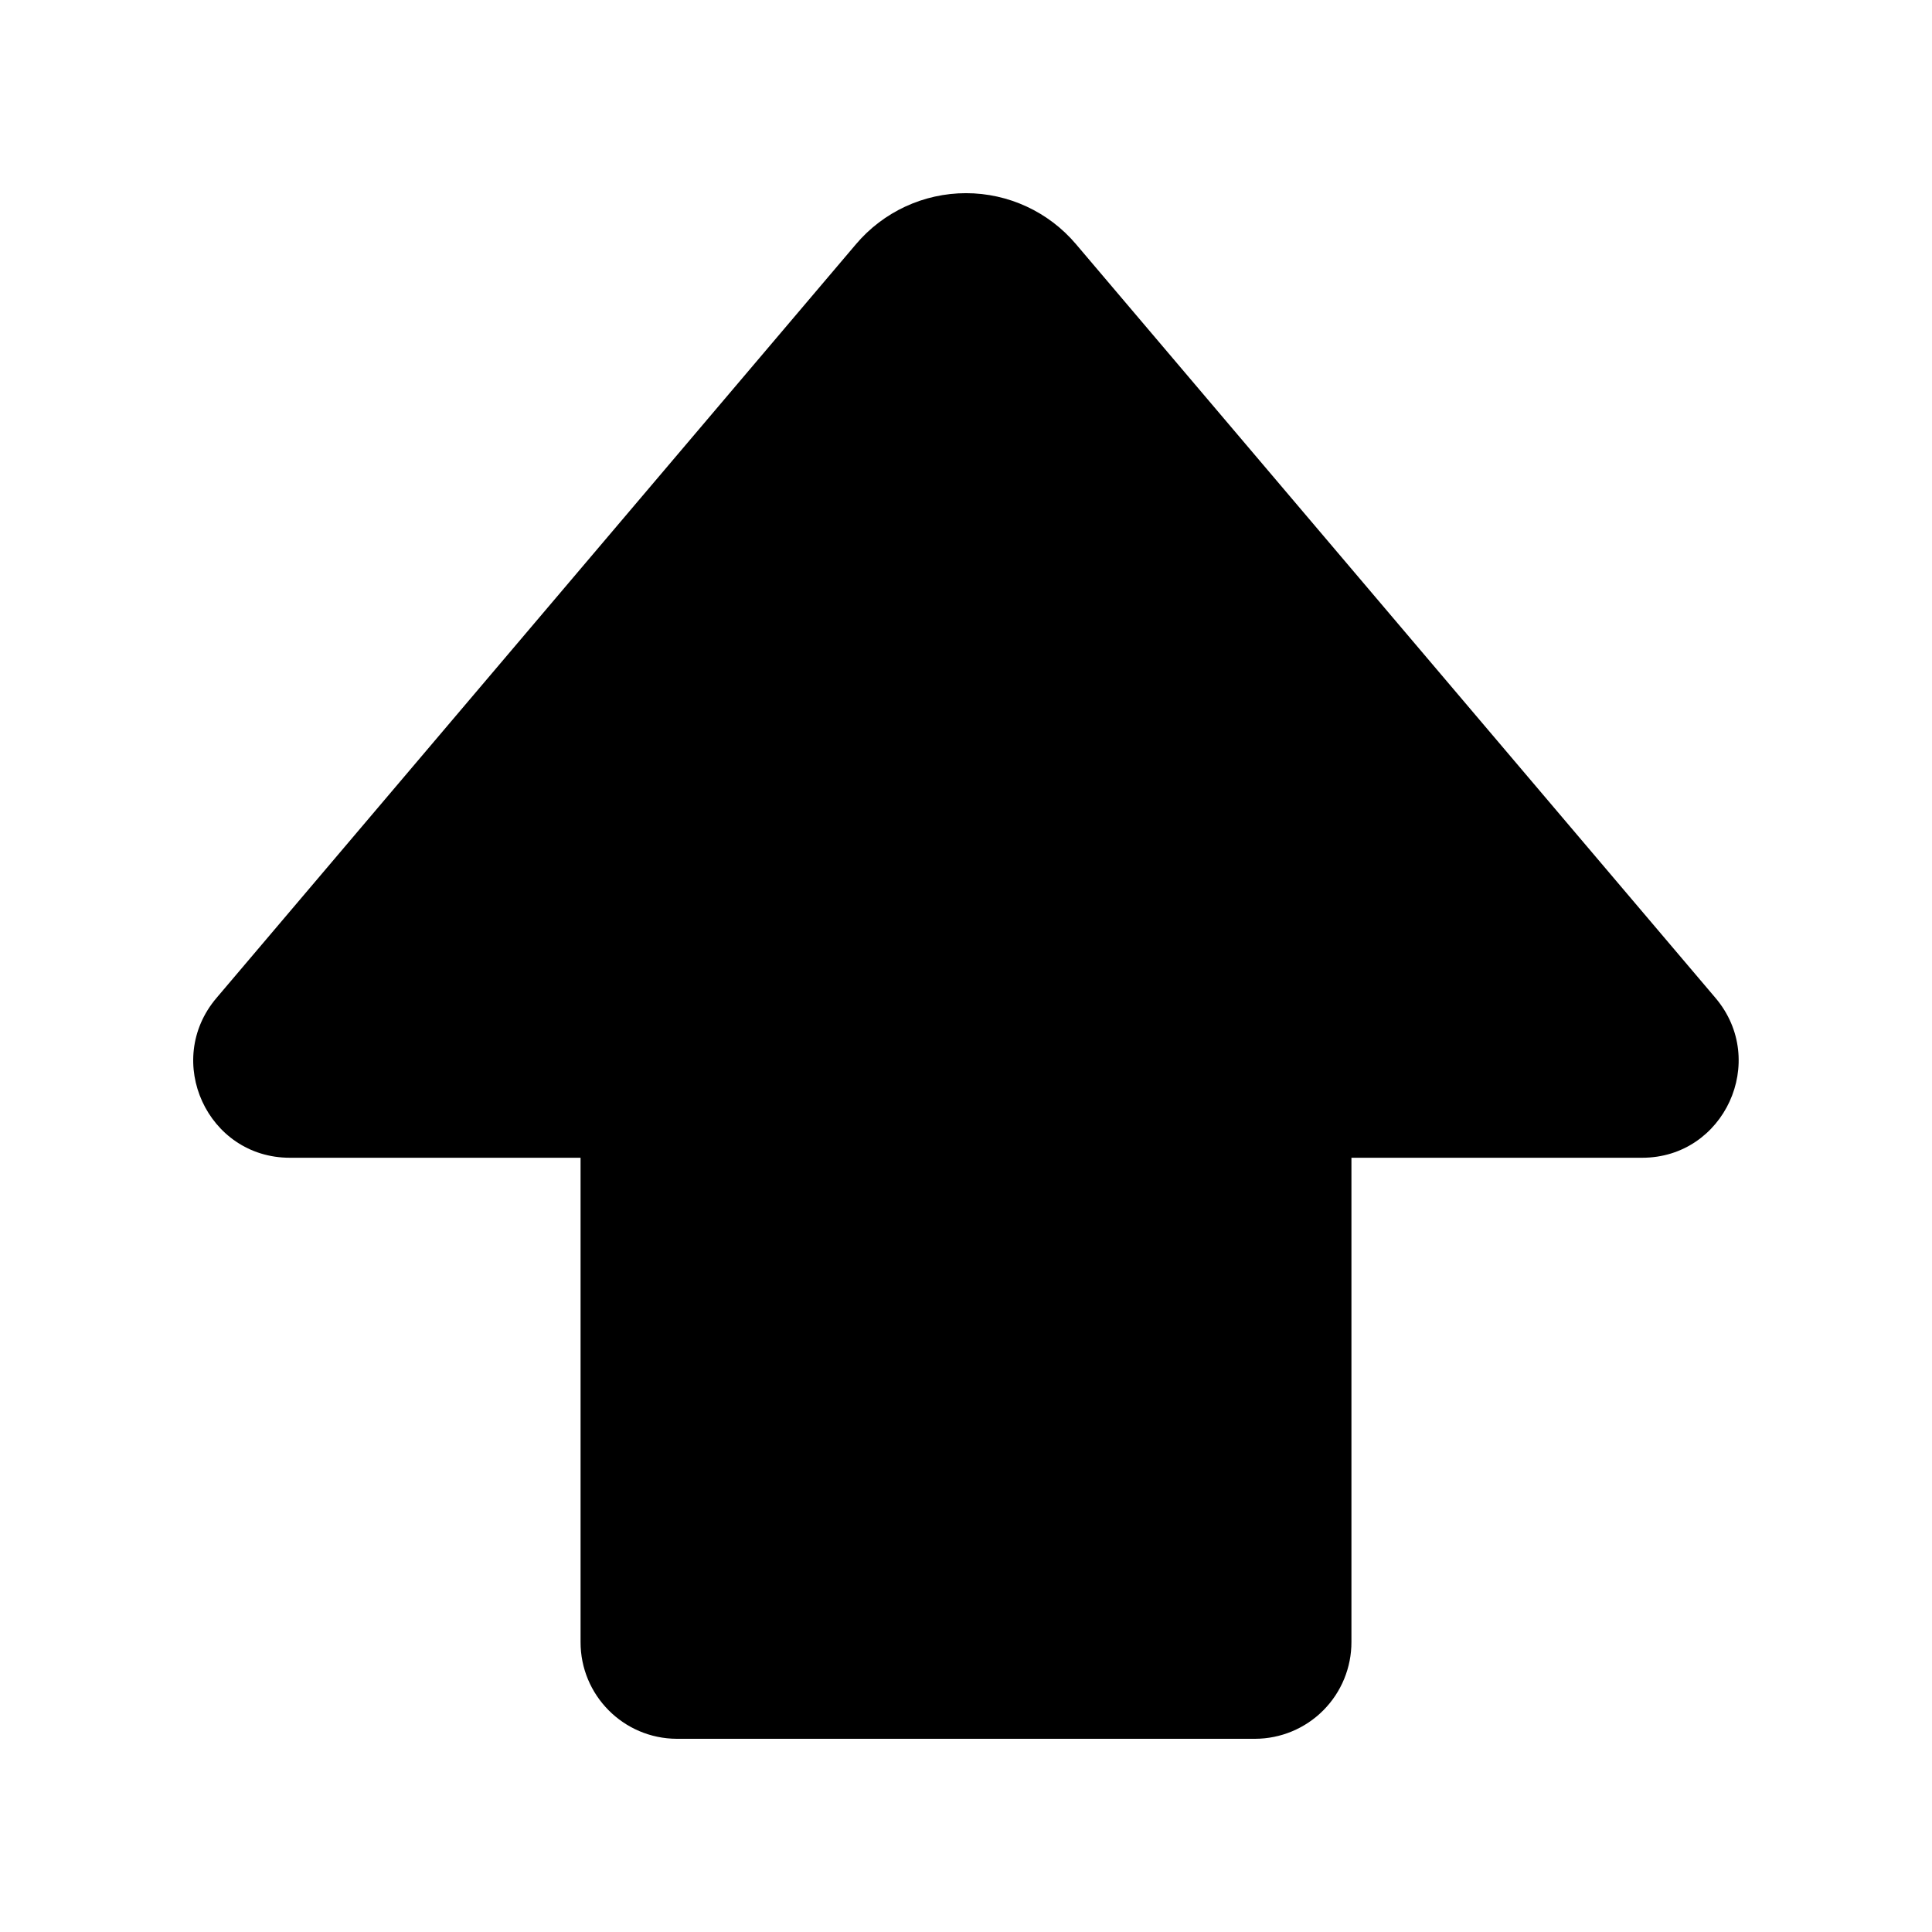
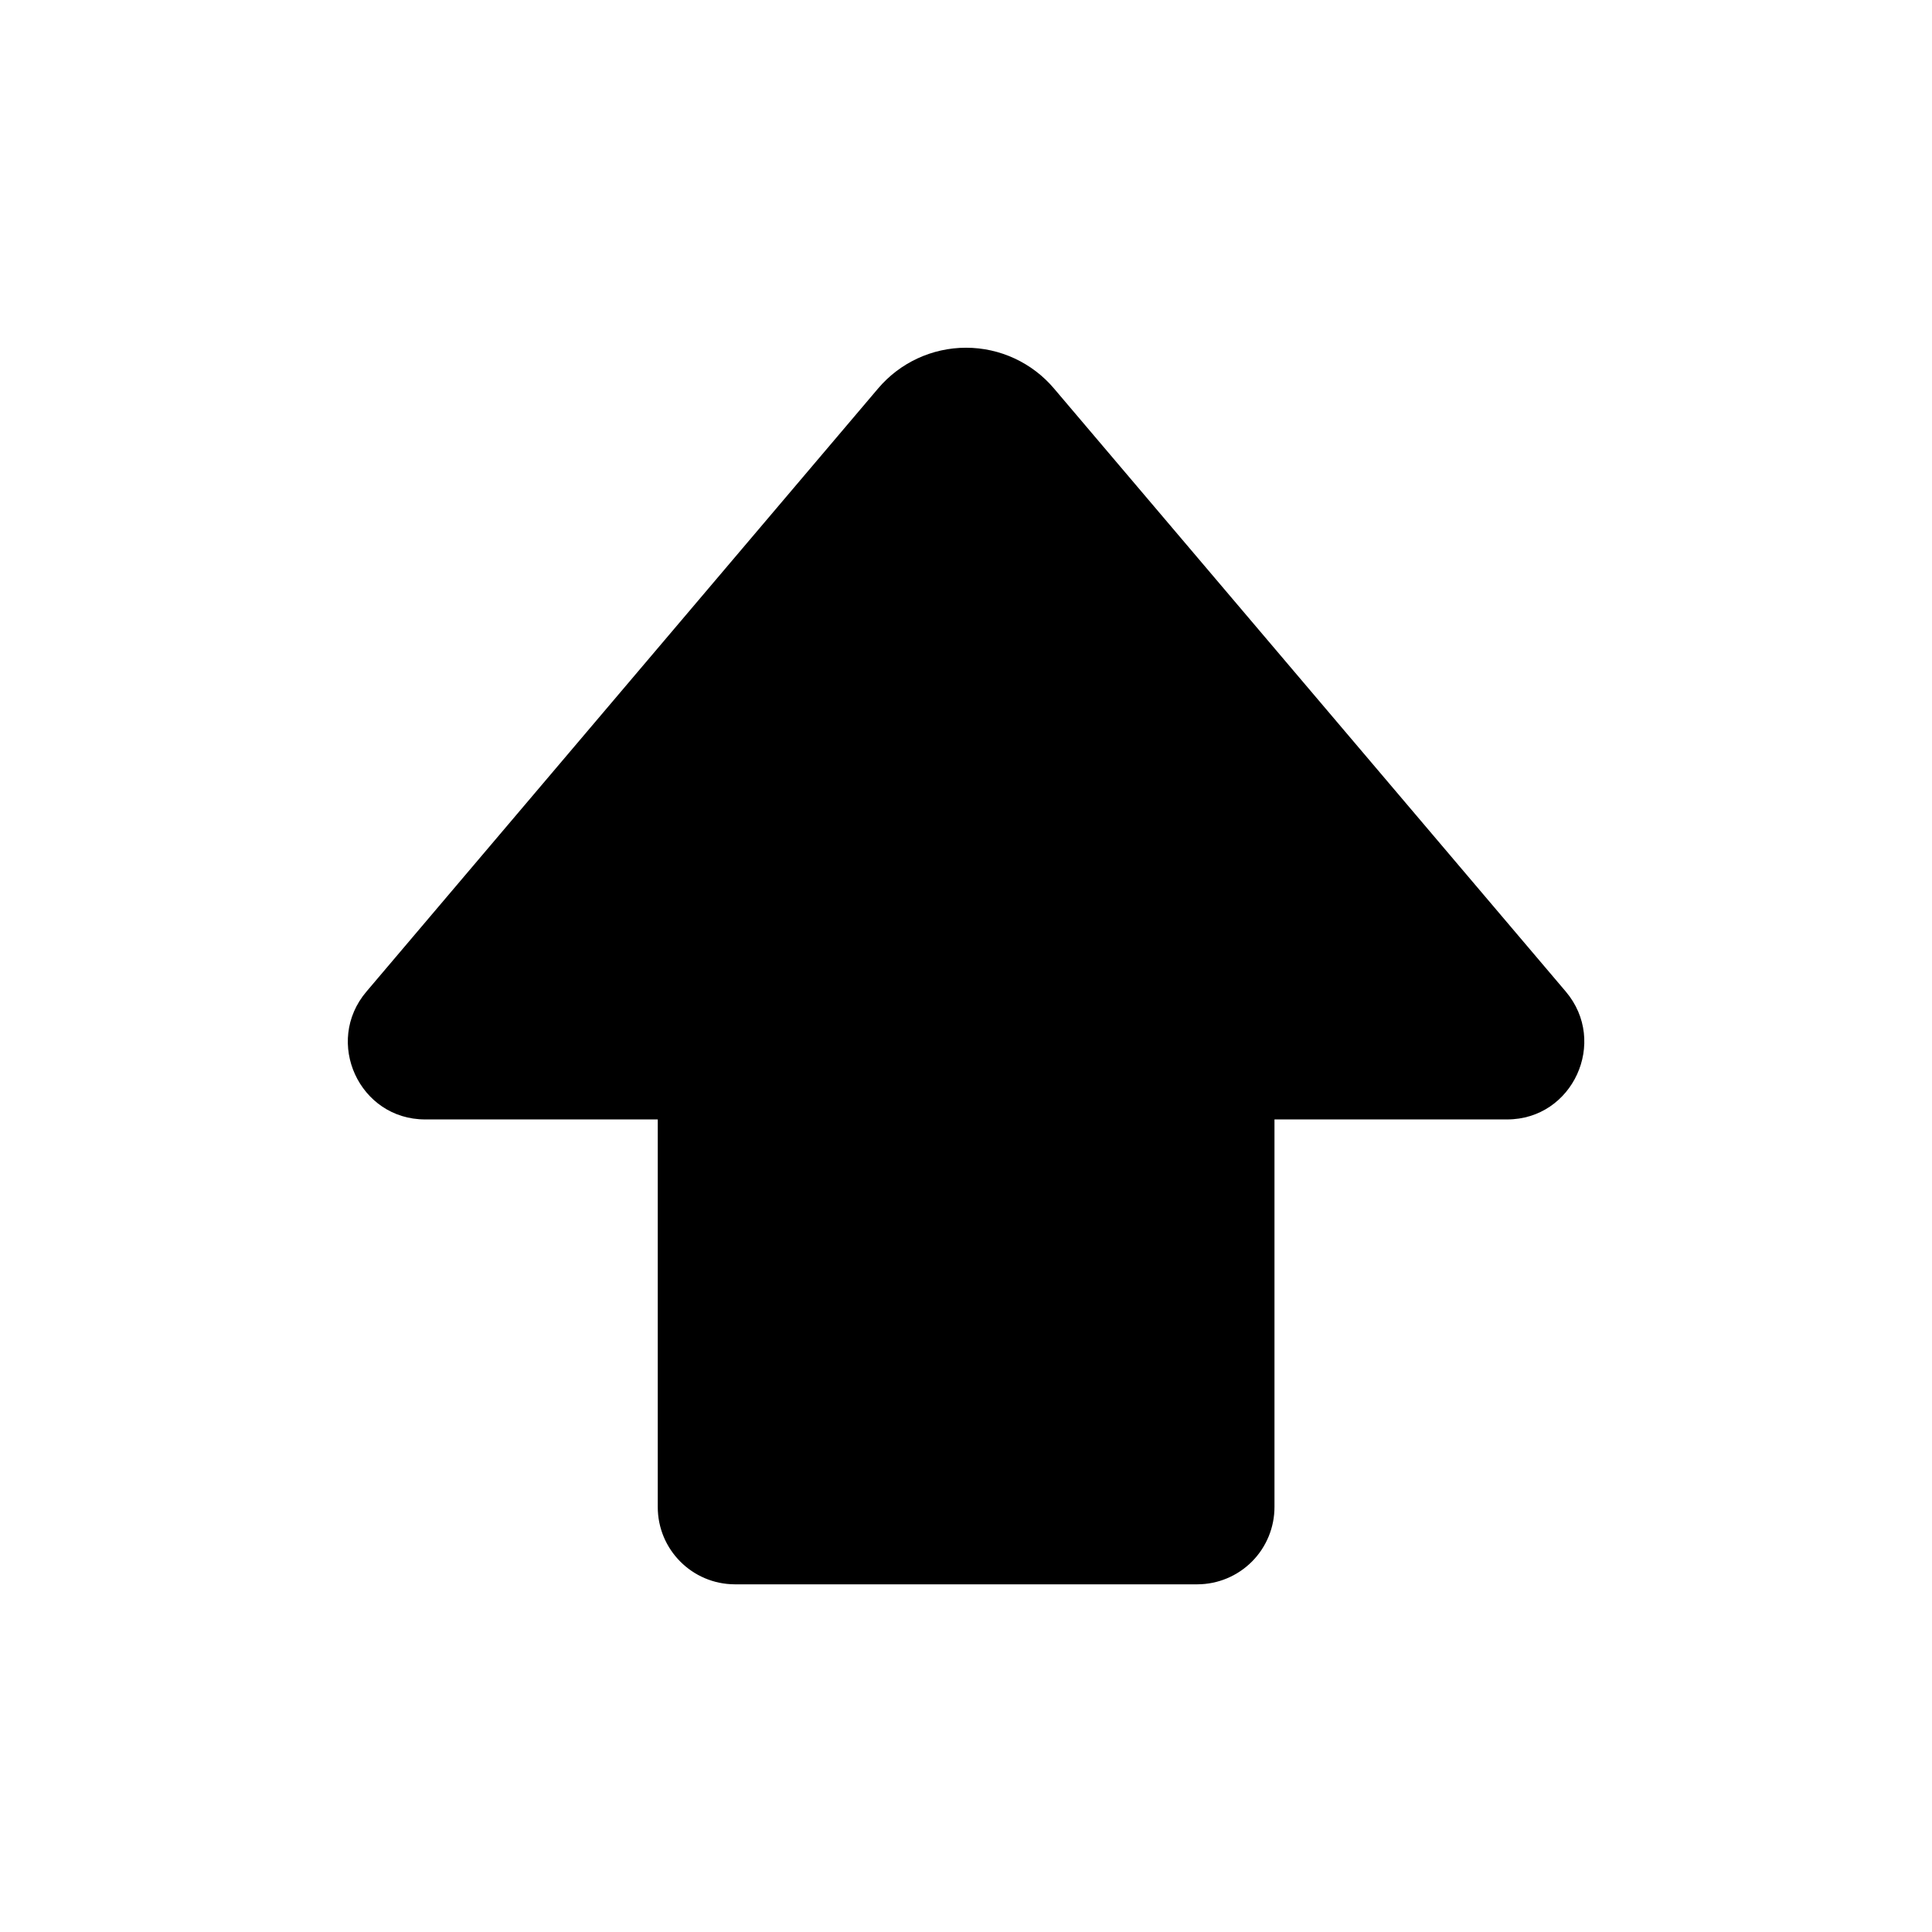
- <svg xmlns="http://www.w3.org/2000/svg" viewBox="0 0 20 20">
-   <path fill="currentColor" d="M11.139 2.528a1.492 1.492 0 0 0-2.278 0l-6.62 7.803c-.553.651-.093 1.654.759 1.654h3.01v5.012A1 1 0 0 0 7.006 18h5.986a1 1 0 0 0 .998-1.003v-5.012H17c.85 0 1.31-1.003.759-1.654z" />
+ <svg xmlns="http://www.w3.org/2000/svg" viewBox="0 0 24 24">
+   <path fill="currentColor" d="m 13.094,4.827 a 1.432,1.432 0 0 0 -2.187,0 L 4.552,12.318 c -0.531,0.625 -0.089,1.588 0.729,1.588 h 2.89 v 4.812 a 0.96,0.96 0 0 0 0.956,0.963 h 5.747 a 0.96,0.96 0 0 0 0.958,-0.963 v -4.812 h 2.89 c 0.816,0 1.258,-0.963 0.729,-1.588 z" />
</svg>
